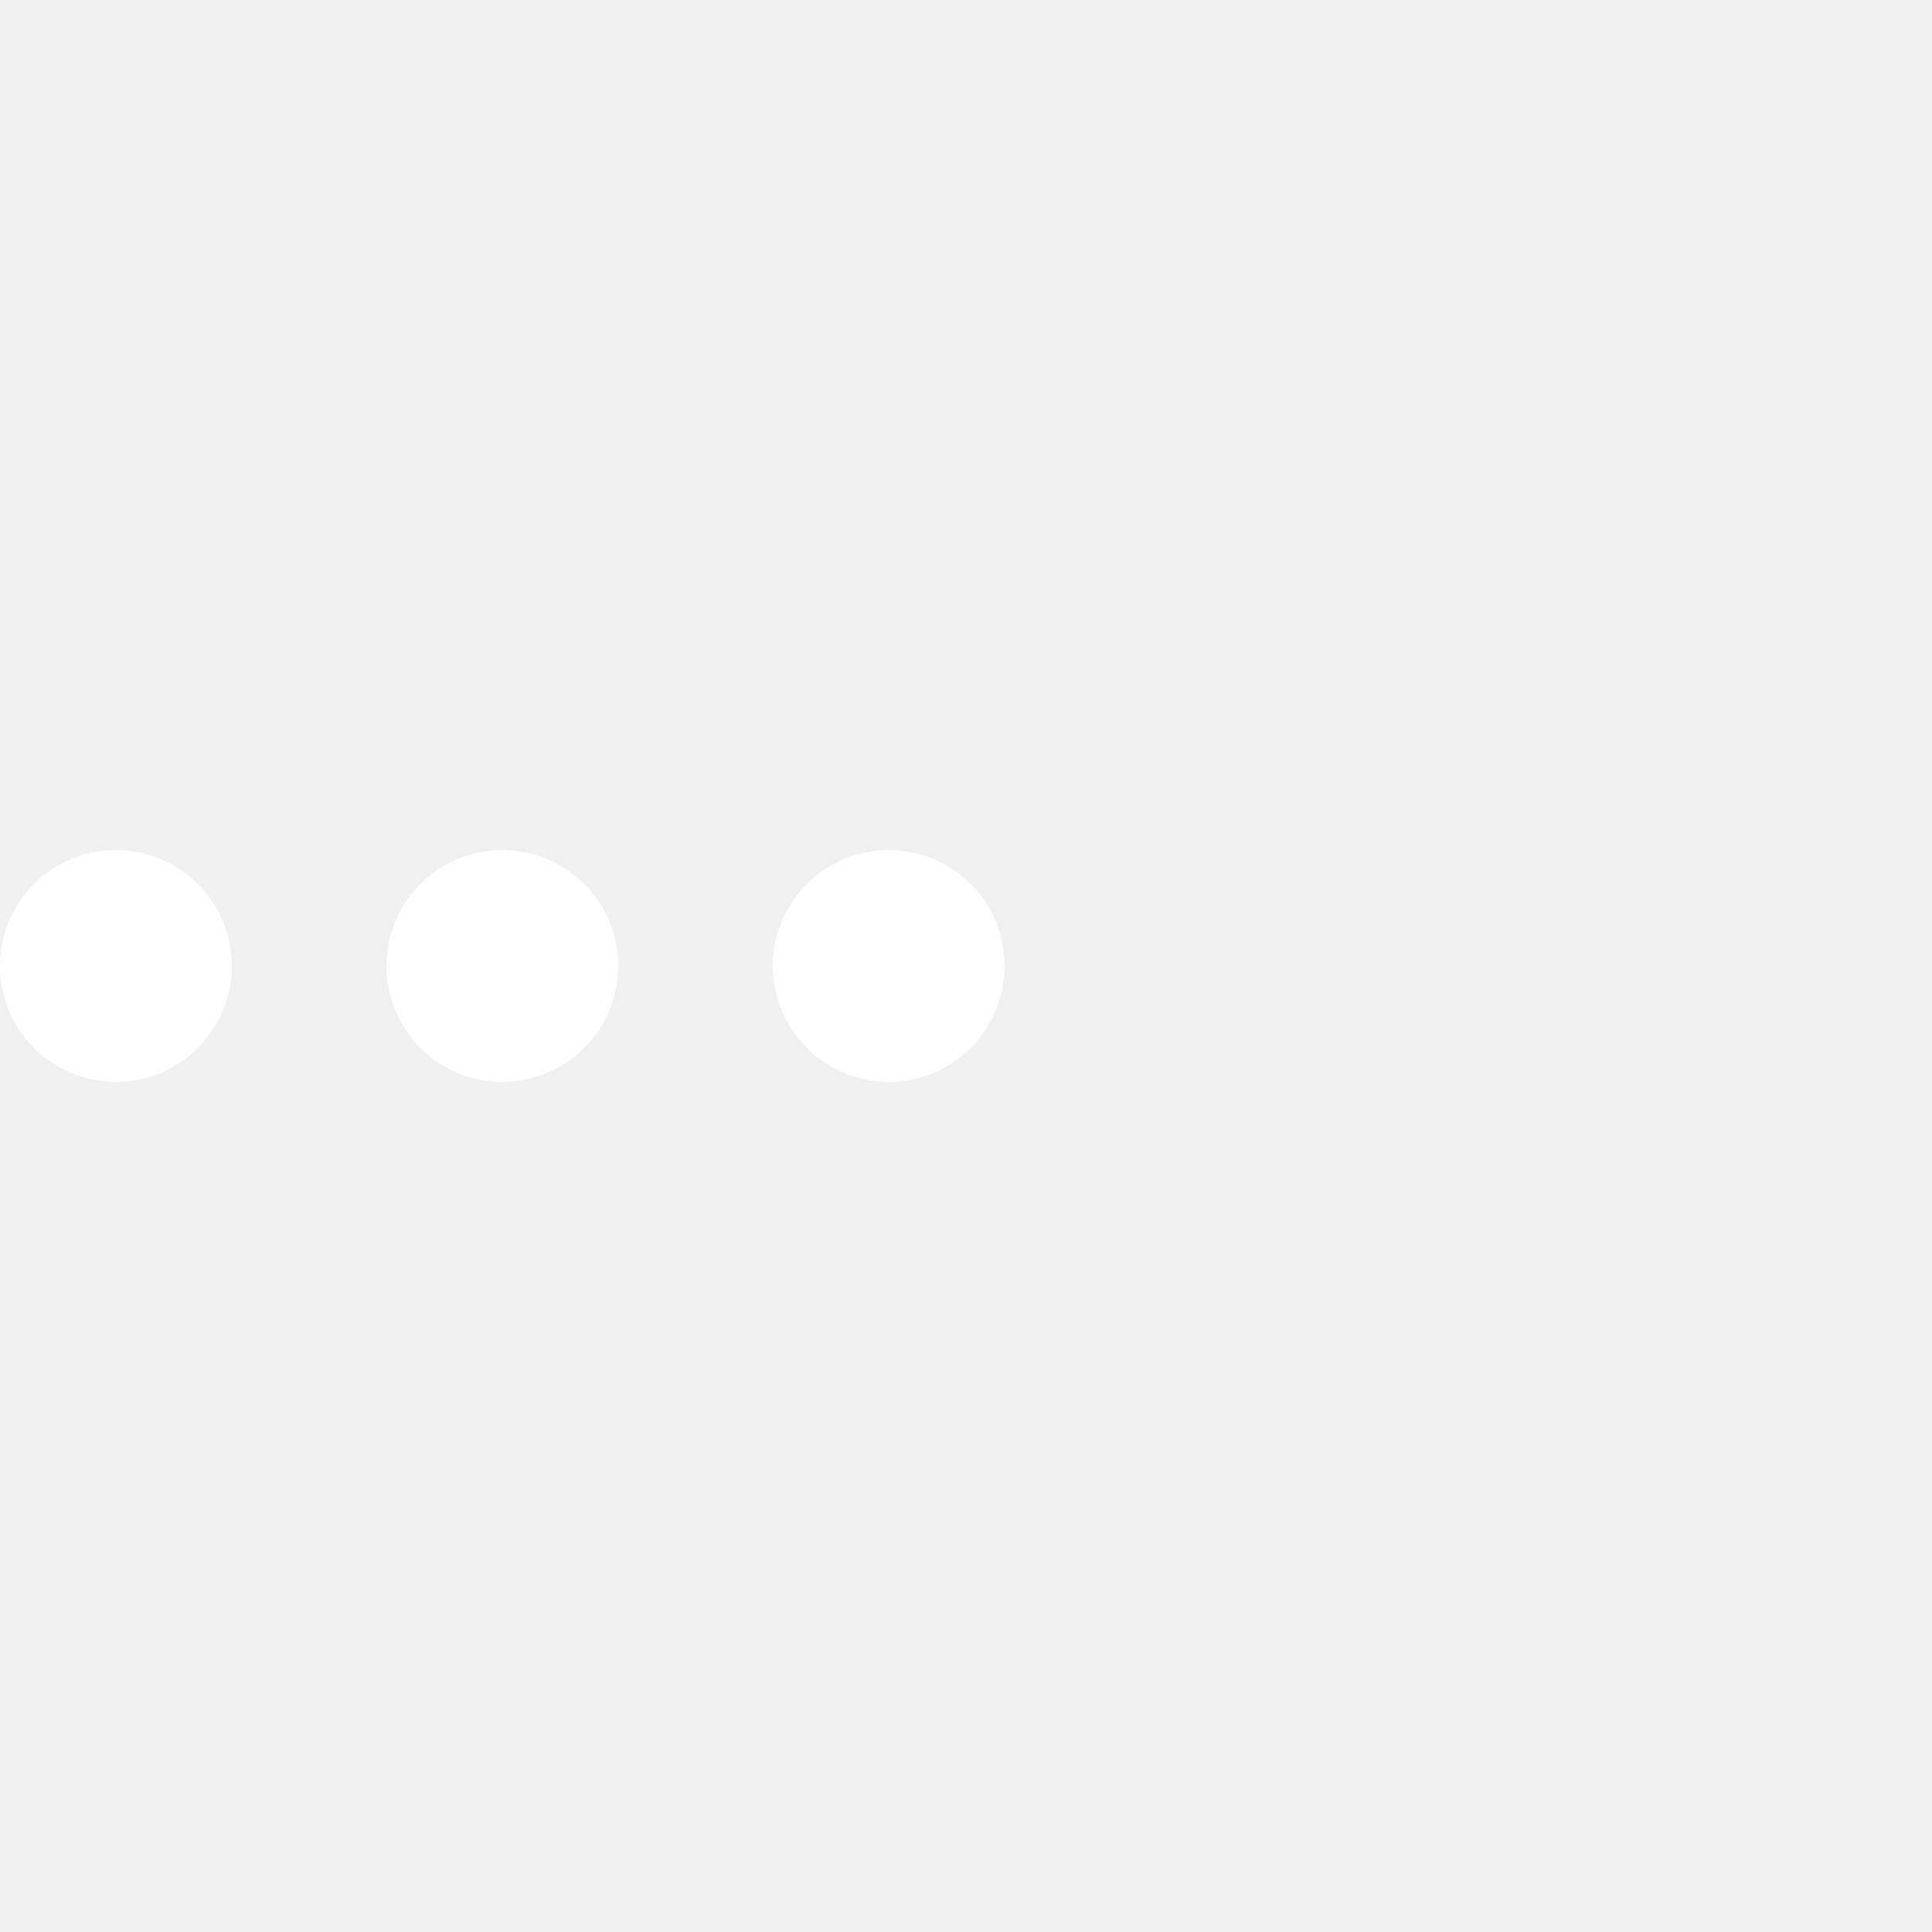
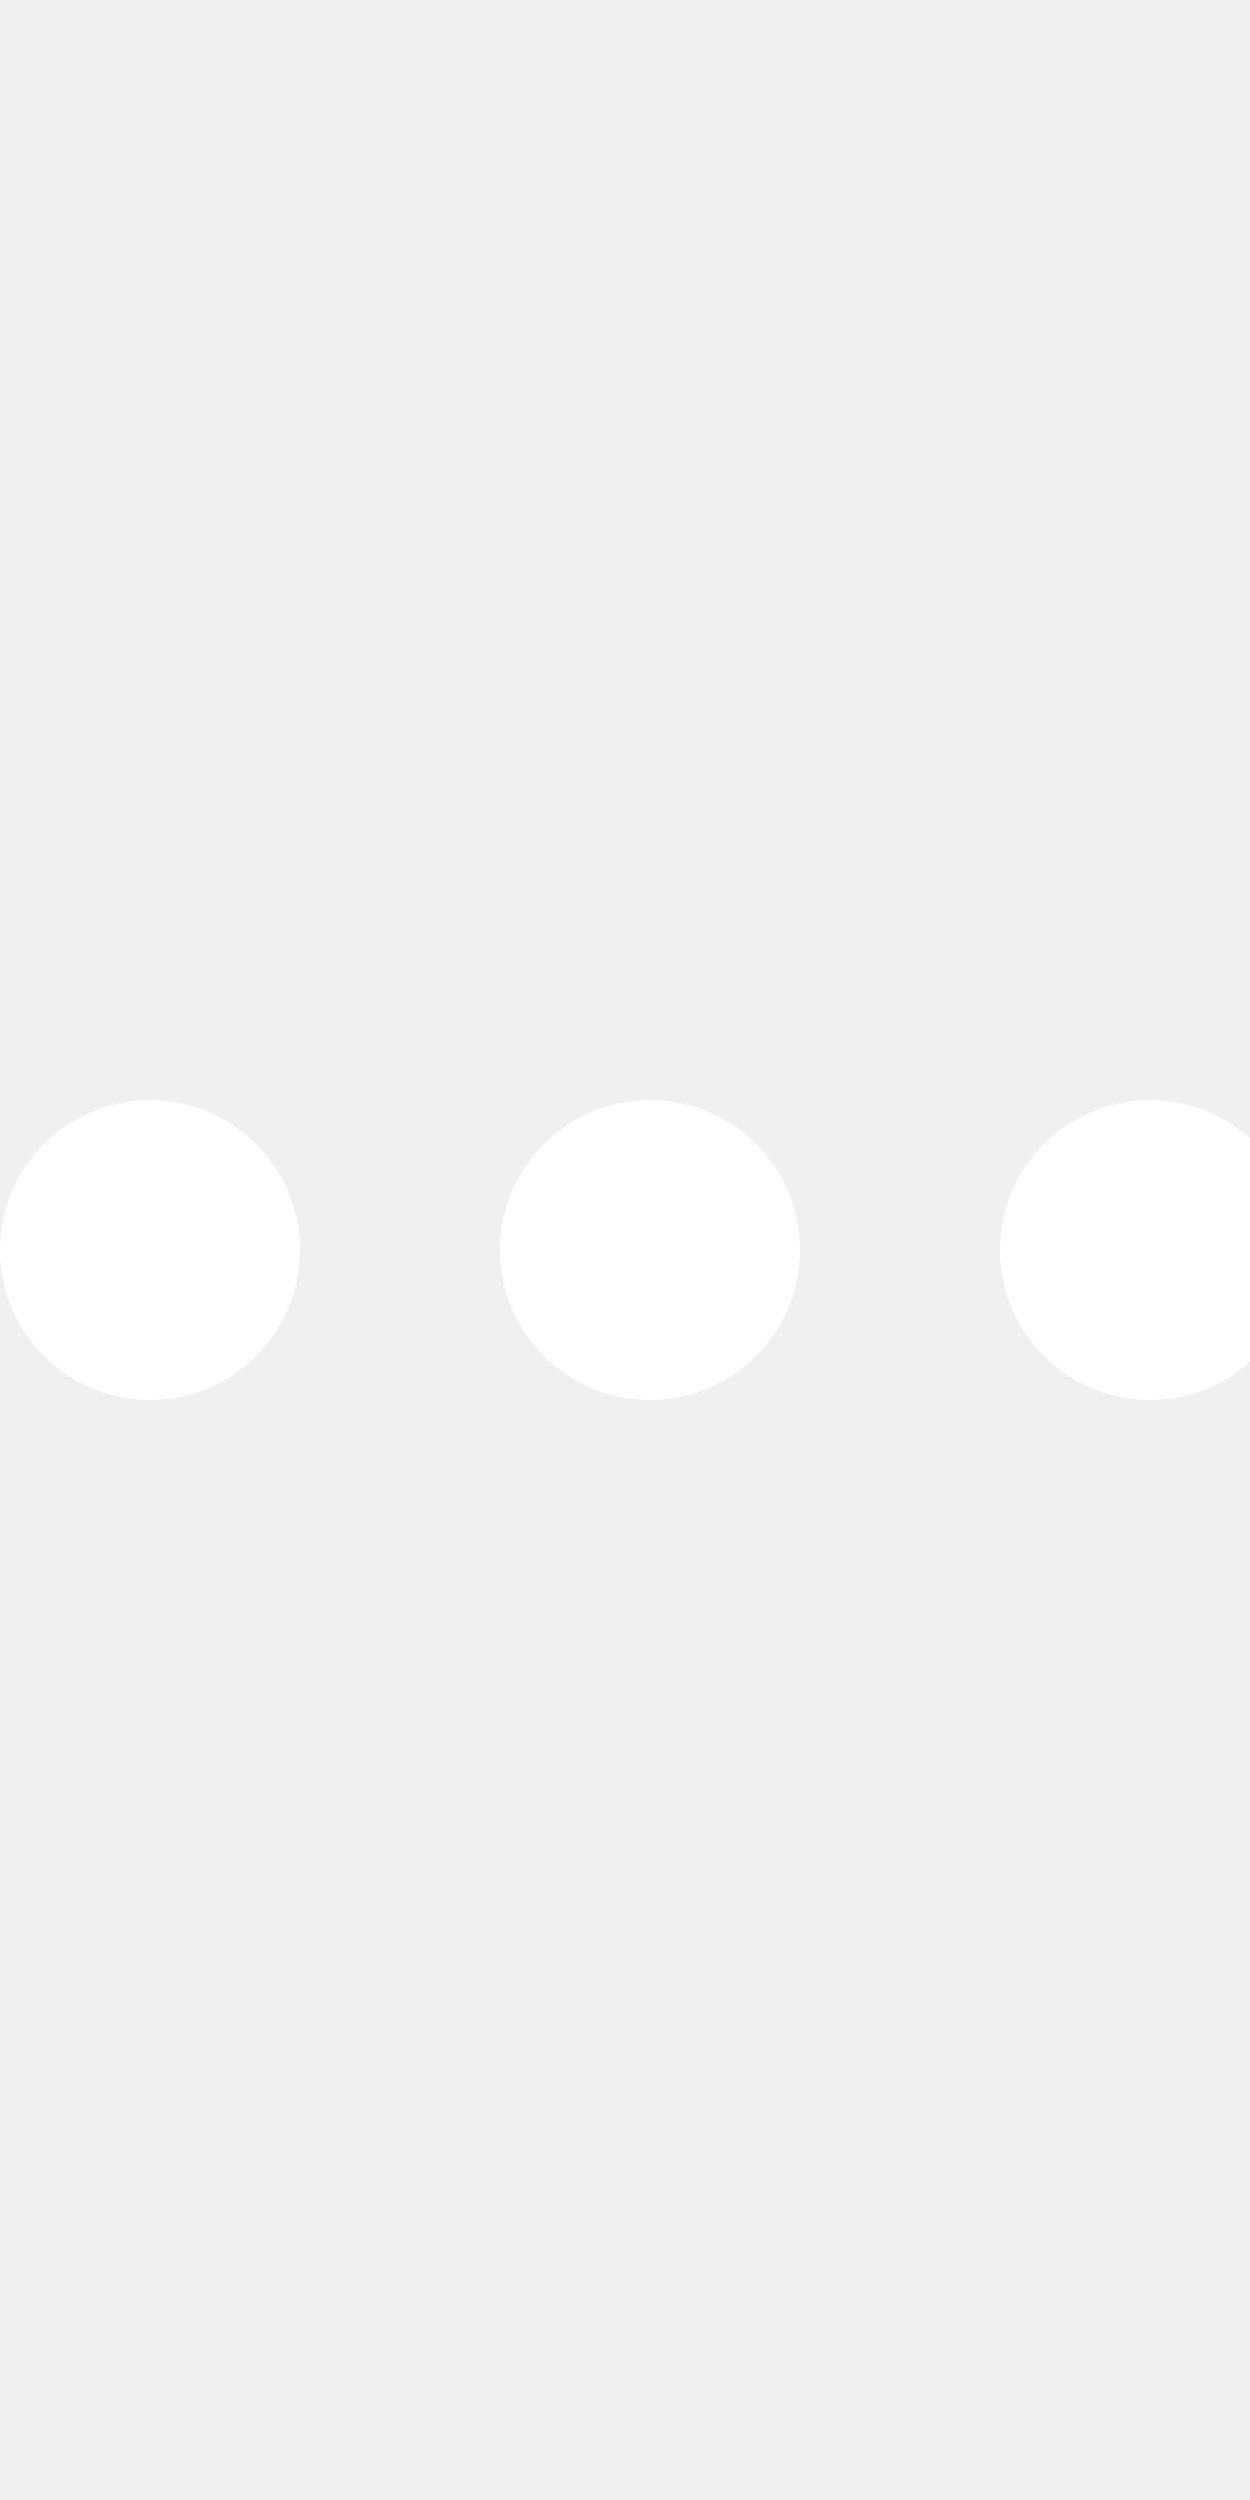
- <svg xmlns="http://www.w3.org/2000/svg" version="1.1" id="L4" x="0px" y="0px" viewBox="0 0 100 100" enable-background="new 0 0 0 0" xml:space="preserve">
+ <svg xmlns="http://www.w3.org/2000/svg" version="1.1" id="L4" x="0px" y="0px" viewBox="0 0 50 100" enable-background="new 0 0 0 0" xml:space="preserve">
  <circle fill="#fff" stroke="none" cx="6" cy="50" r="6">
    <animate attributeName="opacity" dur="1s" values="0;1;0" repeatCount="indefinite" begin="0.1" />
  </circle>
  <circle fill="#fff" stroke="none" cx="26" cy="50" r="6">
    <animate attributeName="opacity" dur="1s" values="0;1;0" repeatCount="indefinite" begin="0.2" />
  </circle>
  <circle fill="#fff" stroke="none" cx="46" cy="50" r="6">
    <animate attributeName="opacity" dur="1s" values="0;1;0" repeatCount="indefinite" begin="0.3" />
  </circle>
</svg>
